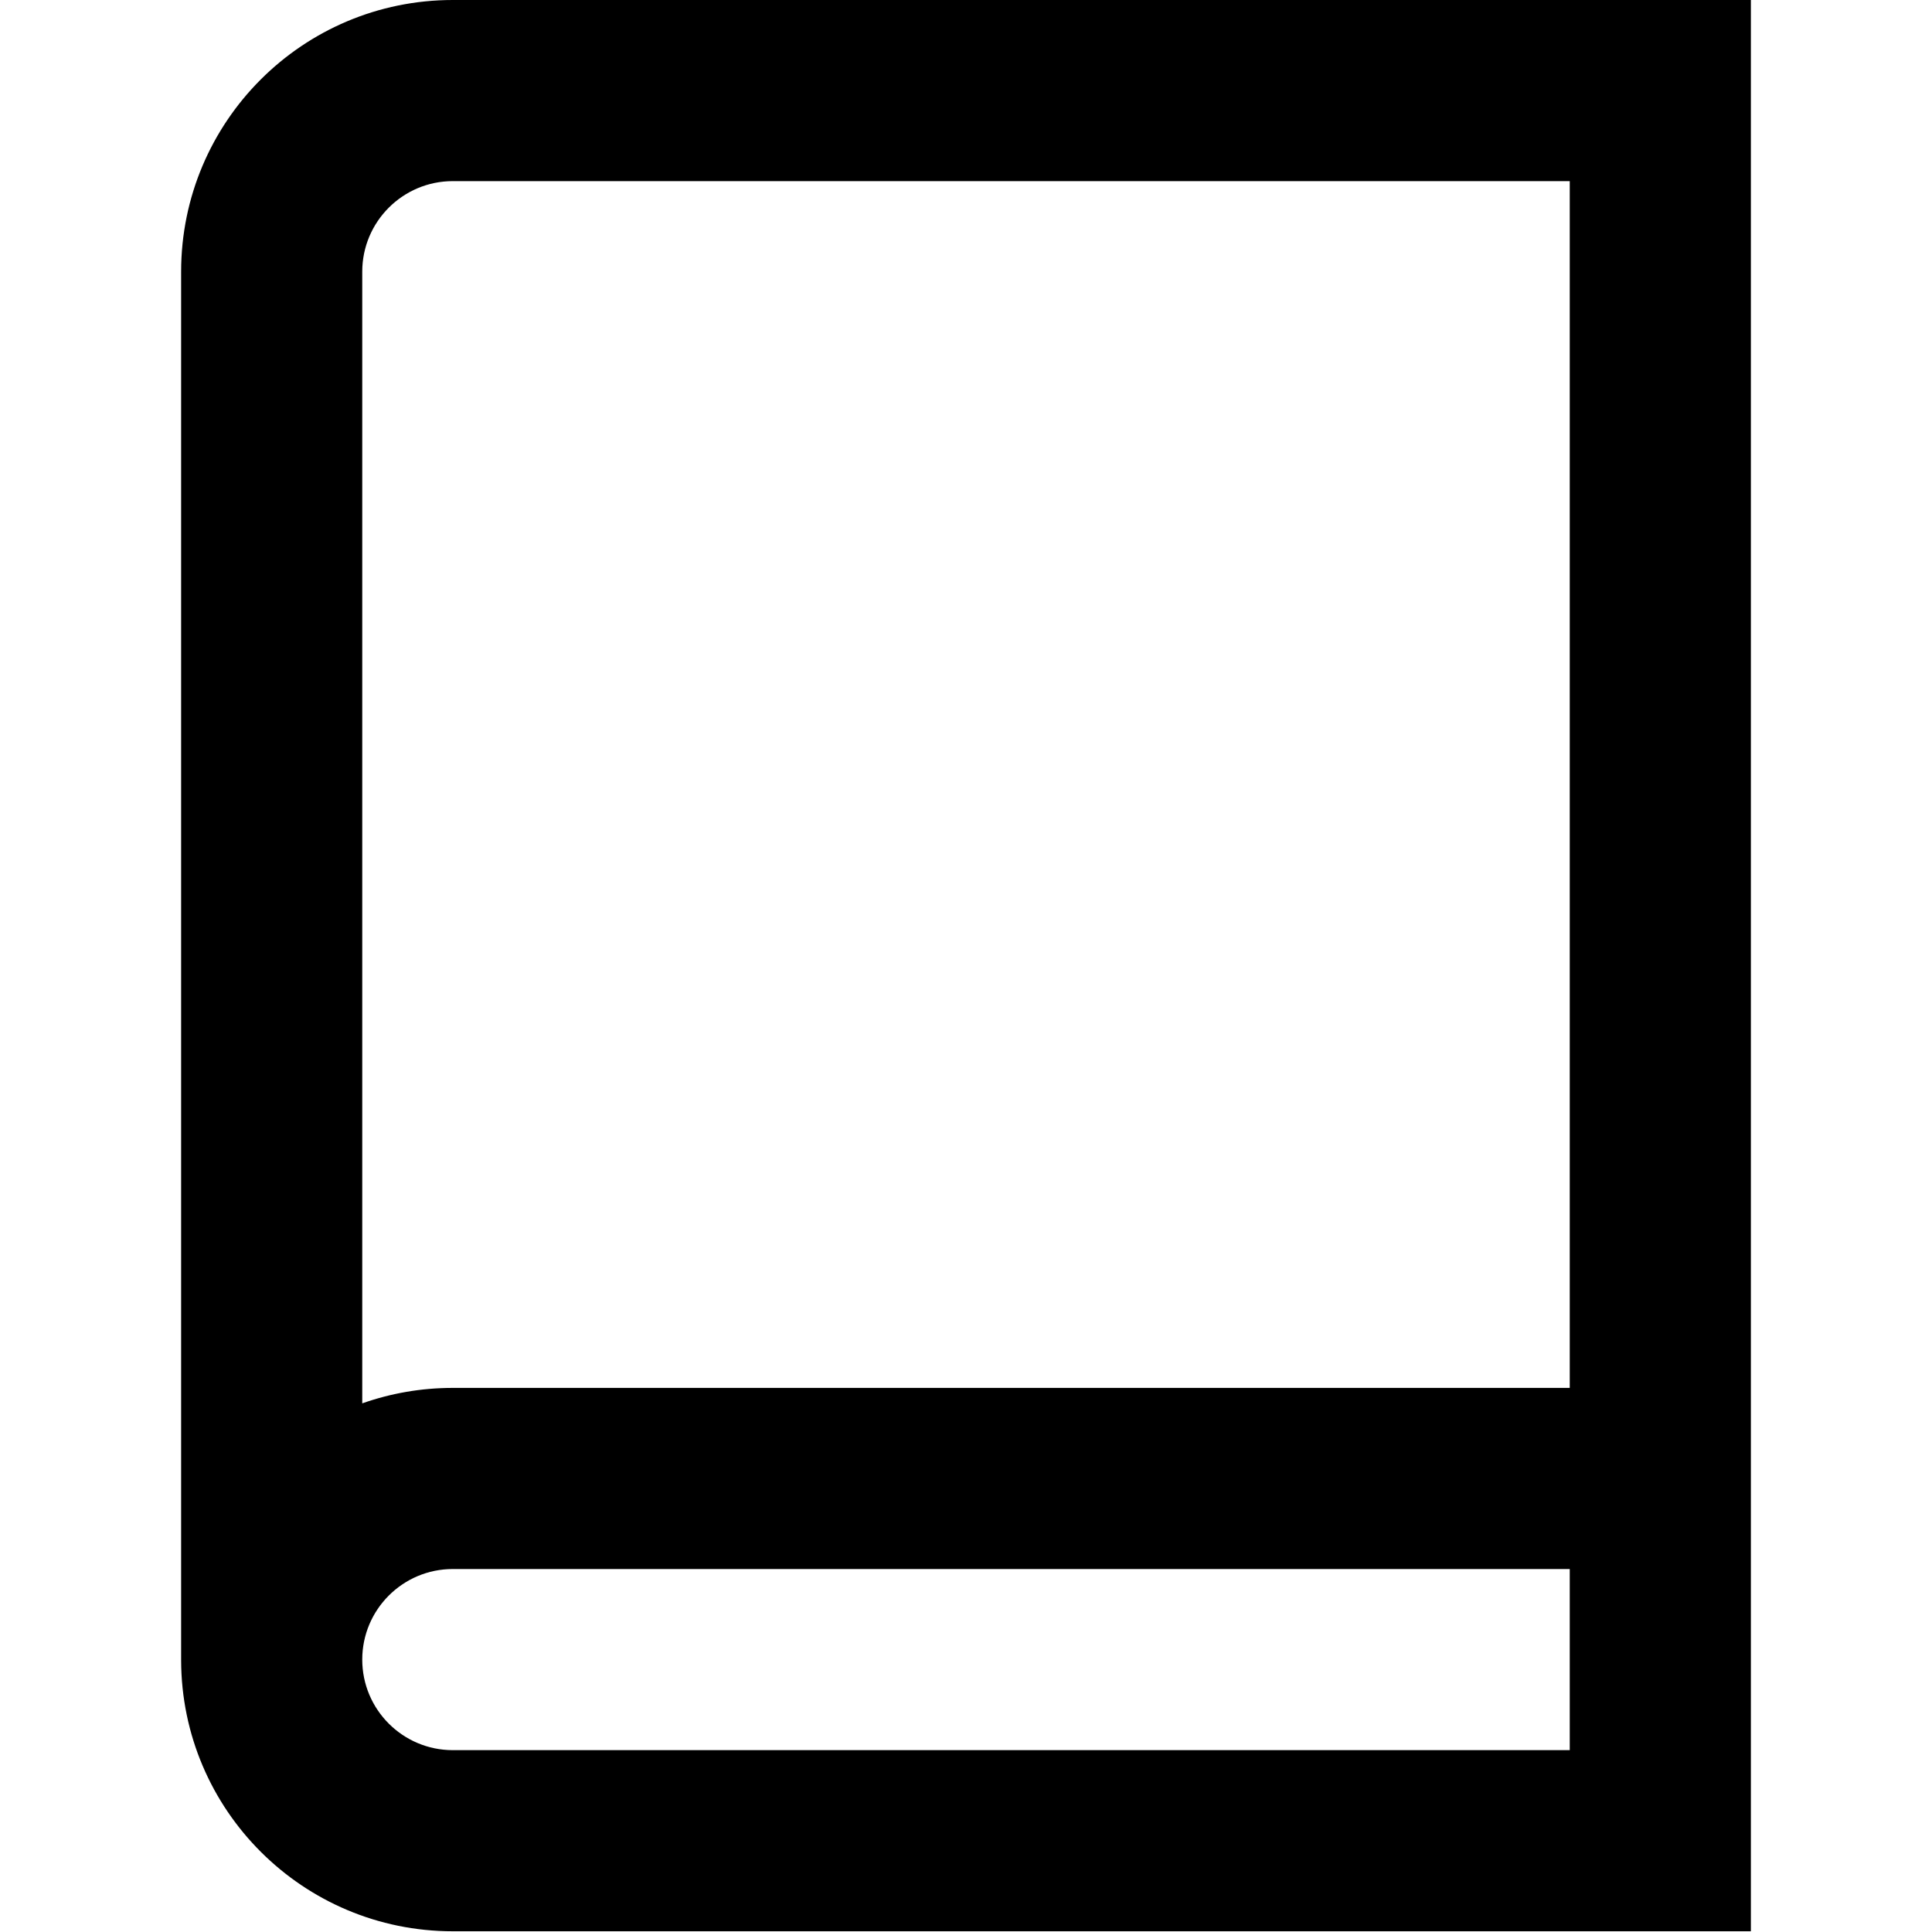
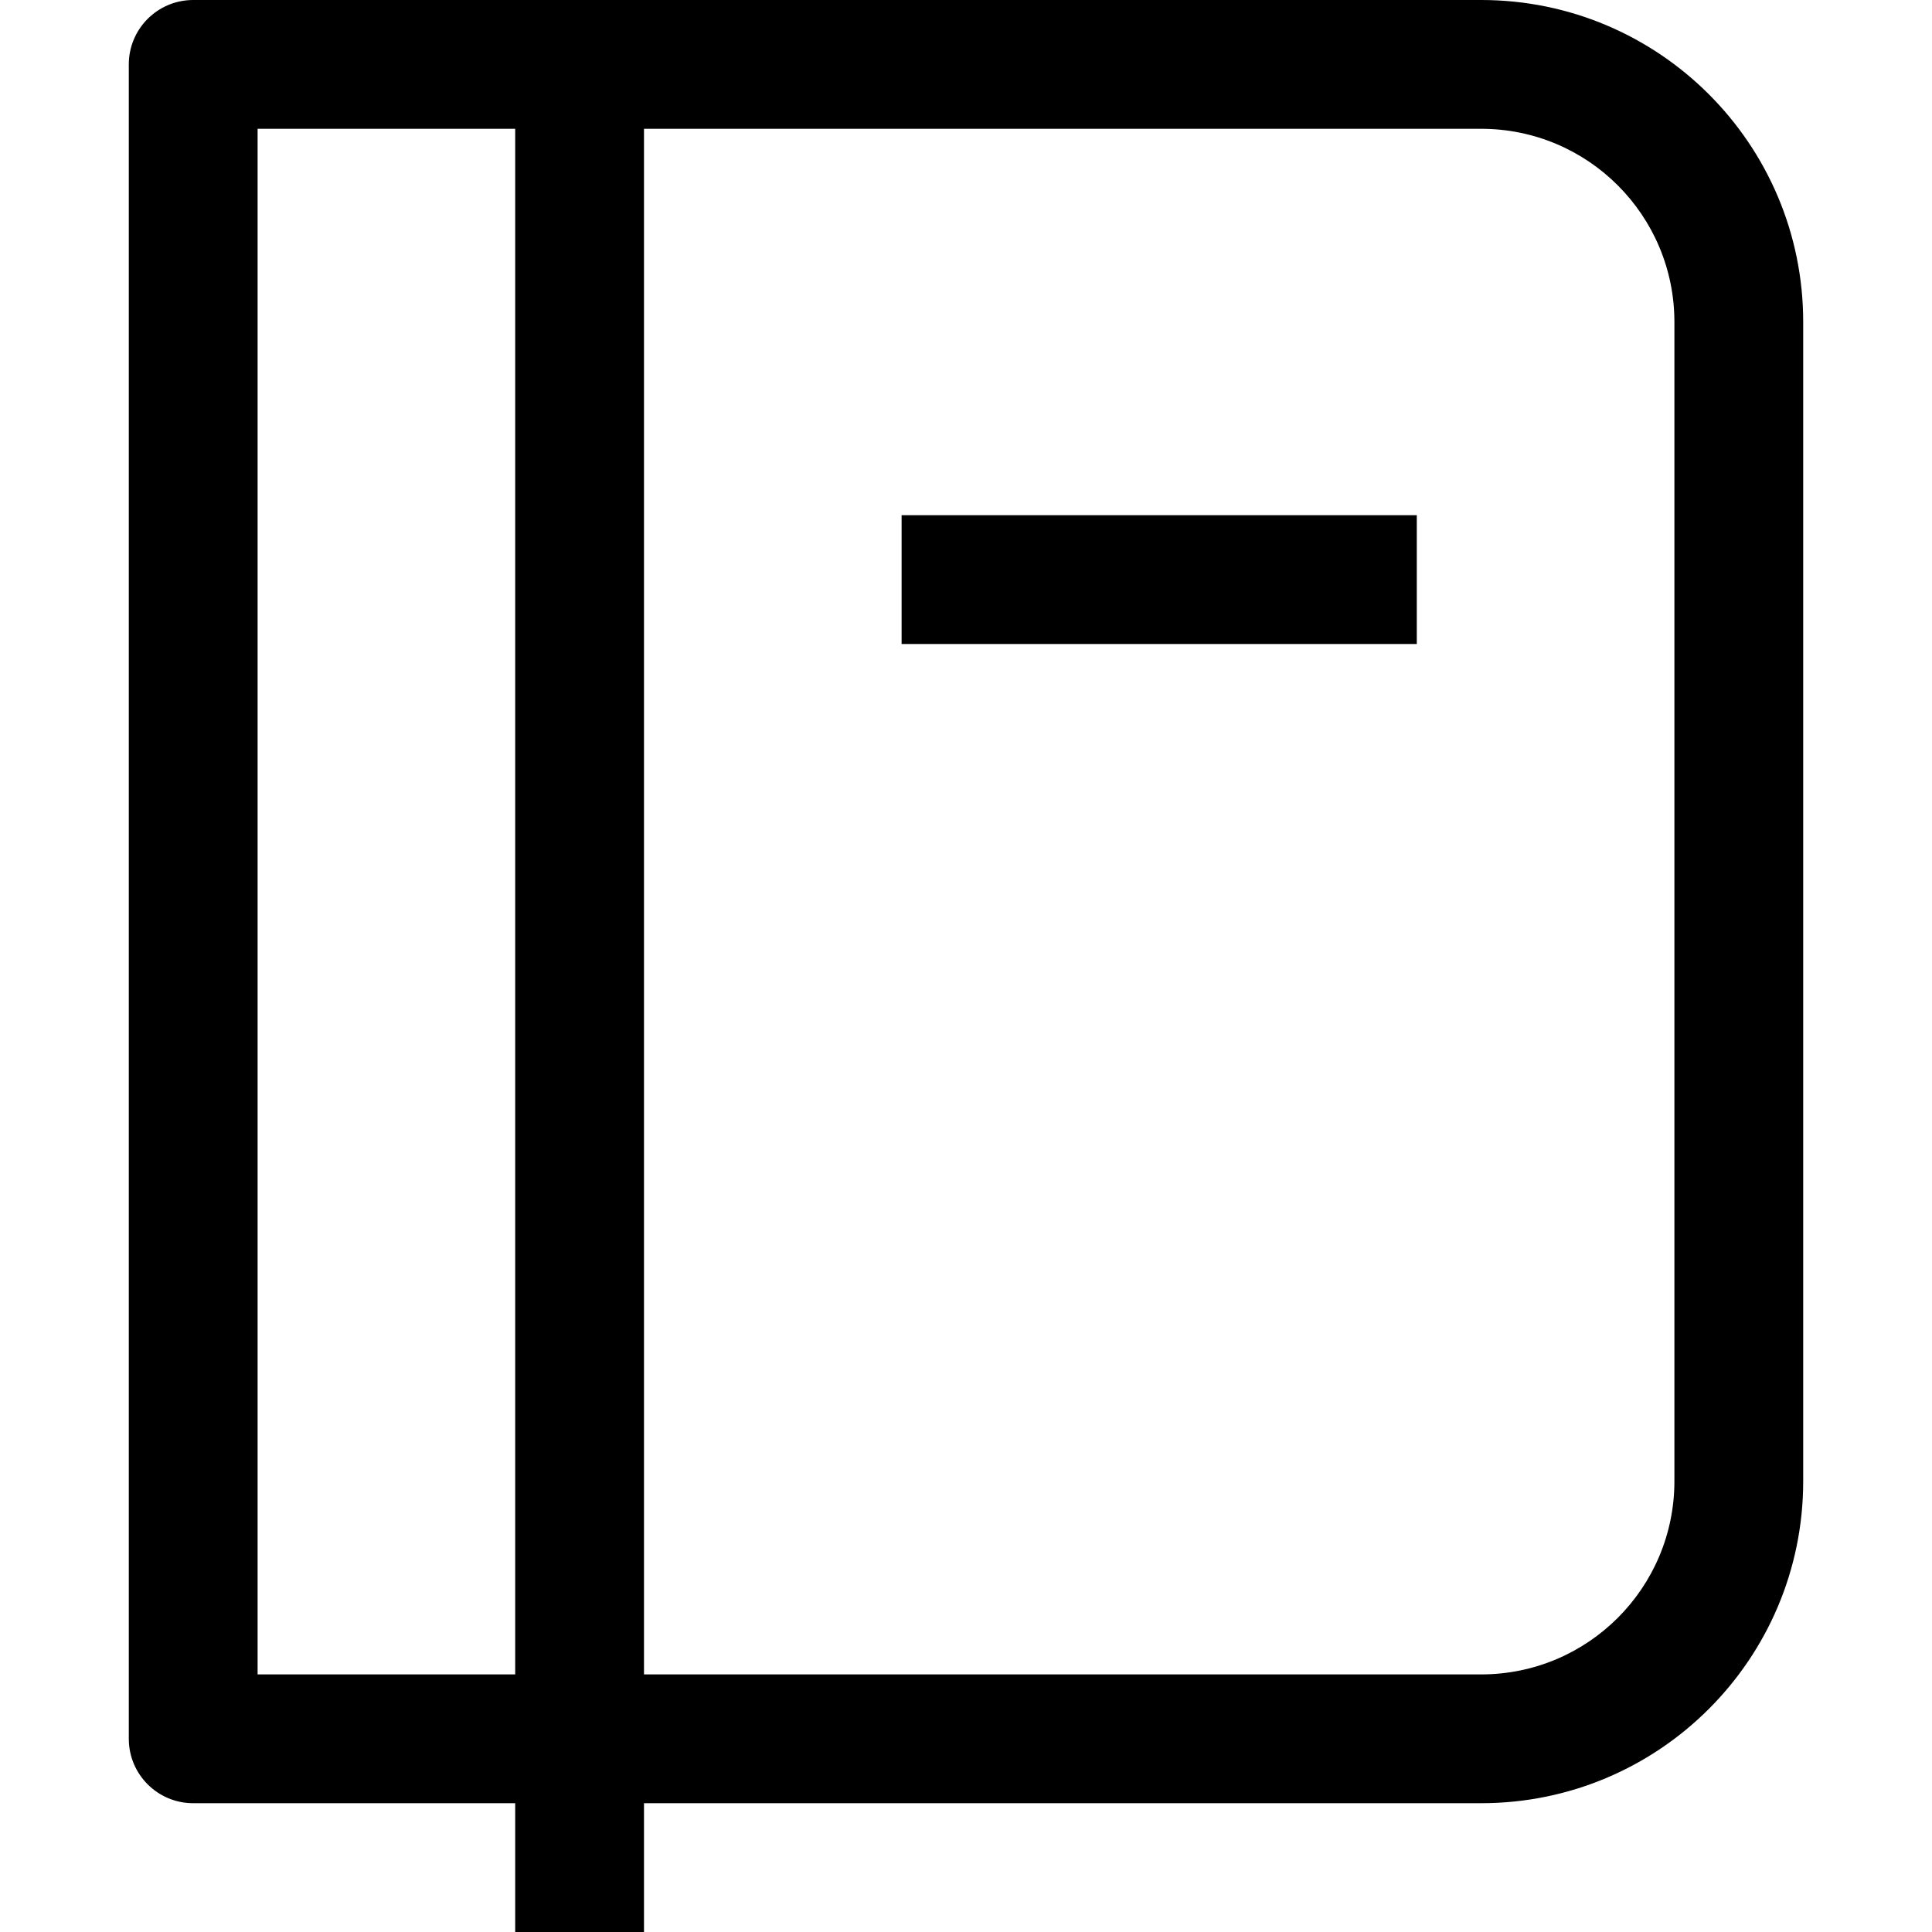
- <svg data-testid="geist-icon" height="16" stroke-linejoin="round" style="color:currentColor" viewBox="0 0 16 16" width="16">
-   <path fill-rule="evenodd" clip-rule="evenodd" d="M3.75 0C2.507 0 1.5 1.007 1.5 2.25V13.744V13.75H1.5C1.503 14.99 2.509 15.994 3.75 15.994H13H14.5V14.494V13.73V12.994V11.494V0.75V0H13.75H3.75ZM13 11.494V1.5H3.75C3.336 1.5 3 1.836 3 2.25V11.622C3.235 11.539 3.487 11.494 3.75 11.494H13ZM3 13.744C3 14.158 3.336 14.494 3.75 14.494H13V13.73V12.994H3.75C3.336 12.994 3 13.33 3 13.744Z" fill="currentColor" />
+ <svg xmlns="http://www.w3.org/2000/svg" viewBox="0 0 15 15">
+   <path fill="currentColor" d="M1.5.5V0a.5.5 0 0 0-.5.5zm0 13H1a.5.5 0 0 0 .5.5zM4 0v15h1V0zM1.5 1h10V0h-10zM13 2.5v9h1v-9zM11.5 13h-10v1h10zm-9.5.5V.5H1v13zm11-2a1.5 1.5 0 0 1-1.5 1.5v1a2.5 2.5 0 0 0 2.5-2.5zM11.5 1A1.5 1.5 0 0 1 13 2.5h1A2.5 2.5 0 0 0 11.5 0zM7 5h4V4H7z" />
</svg>
